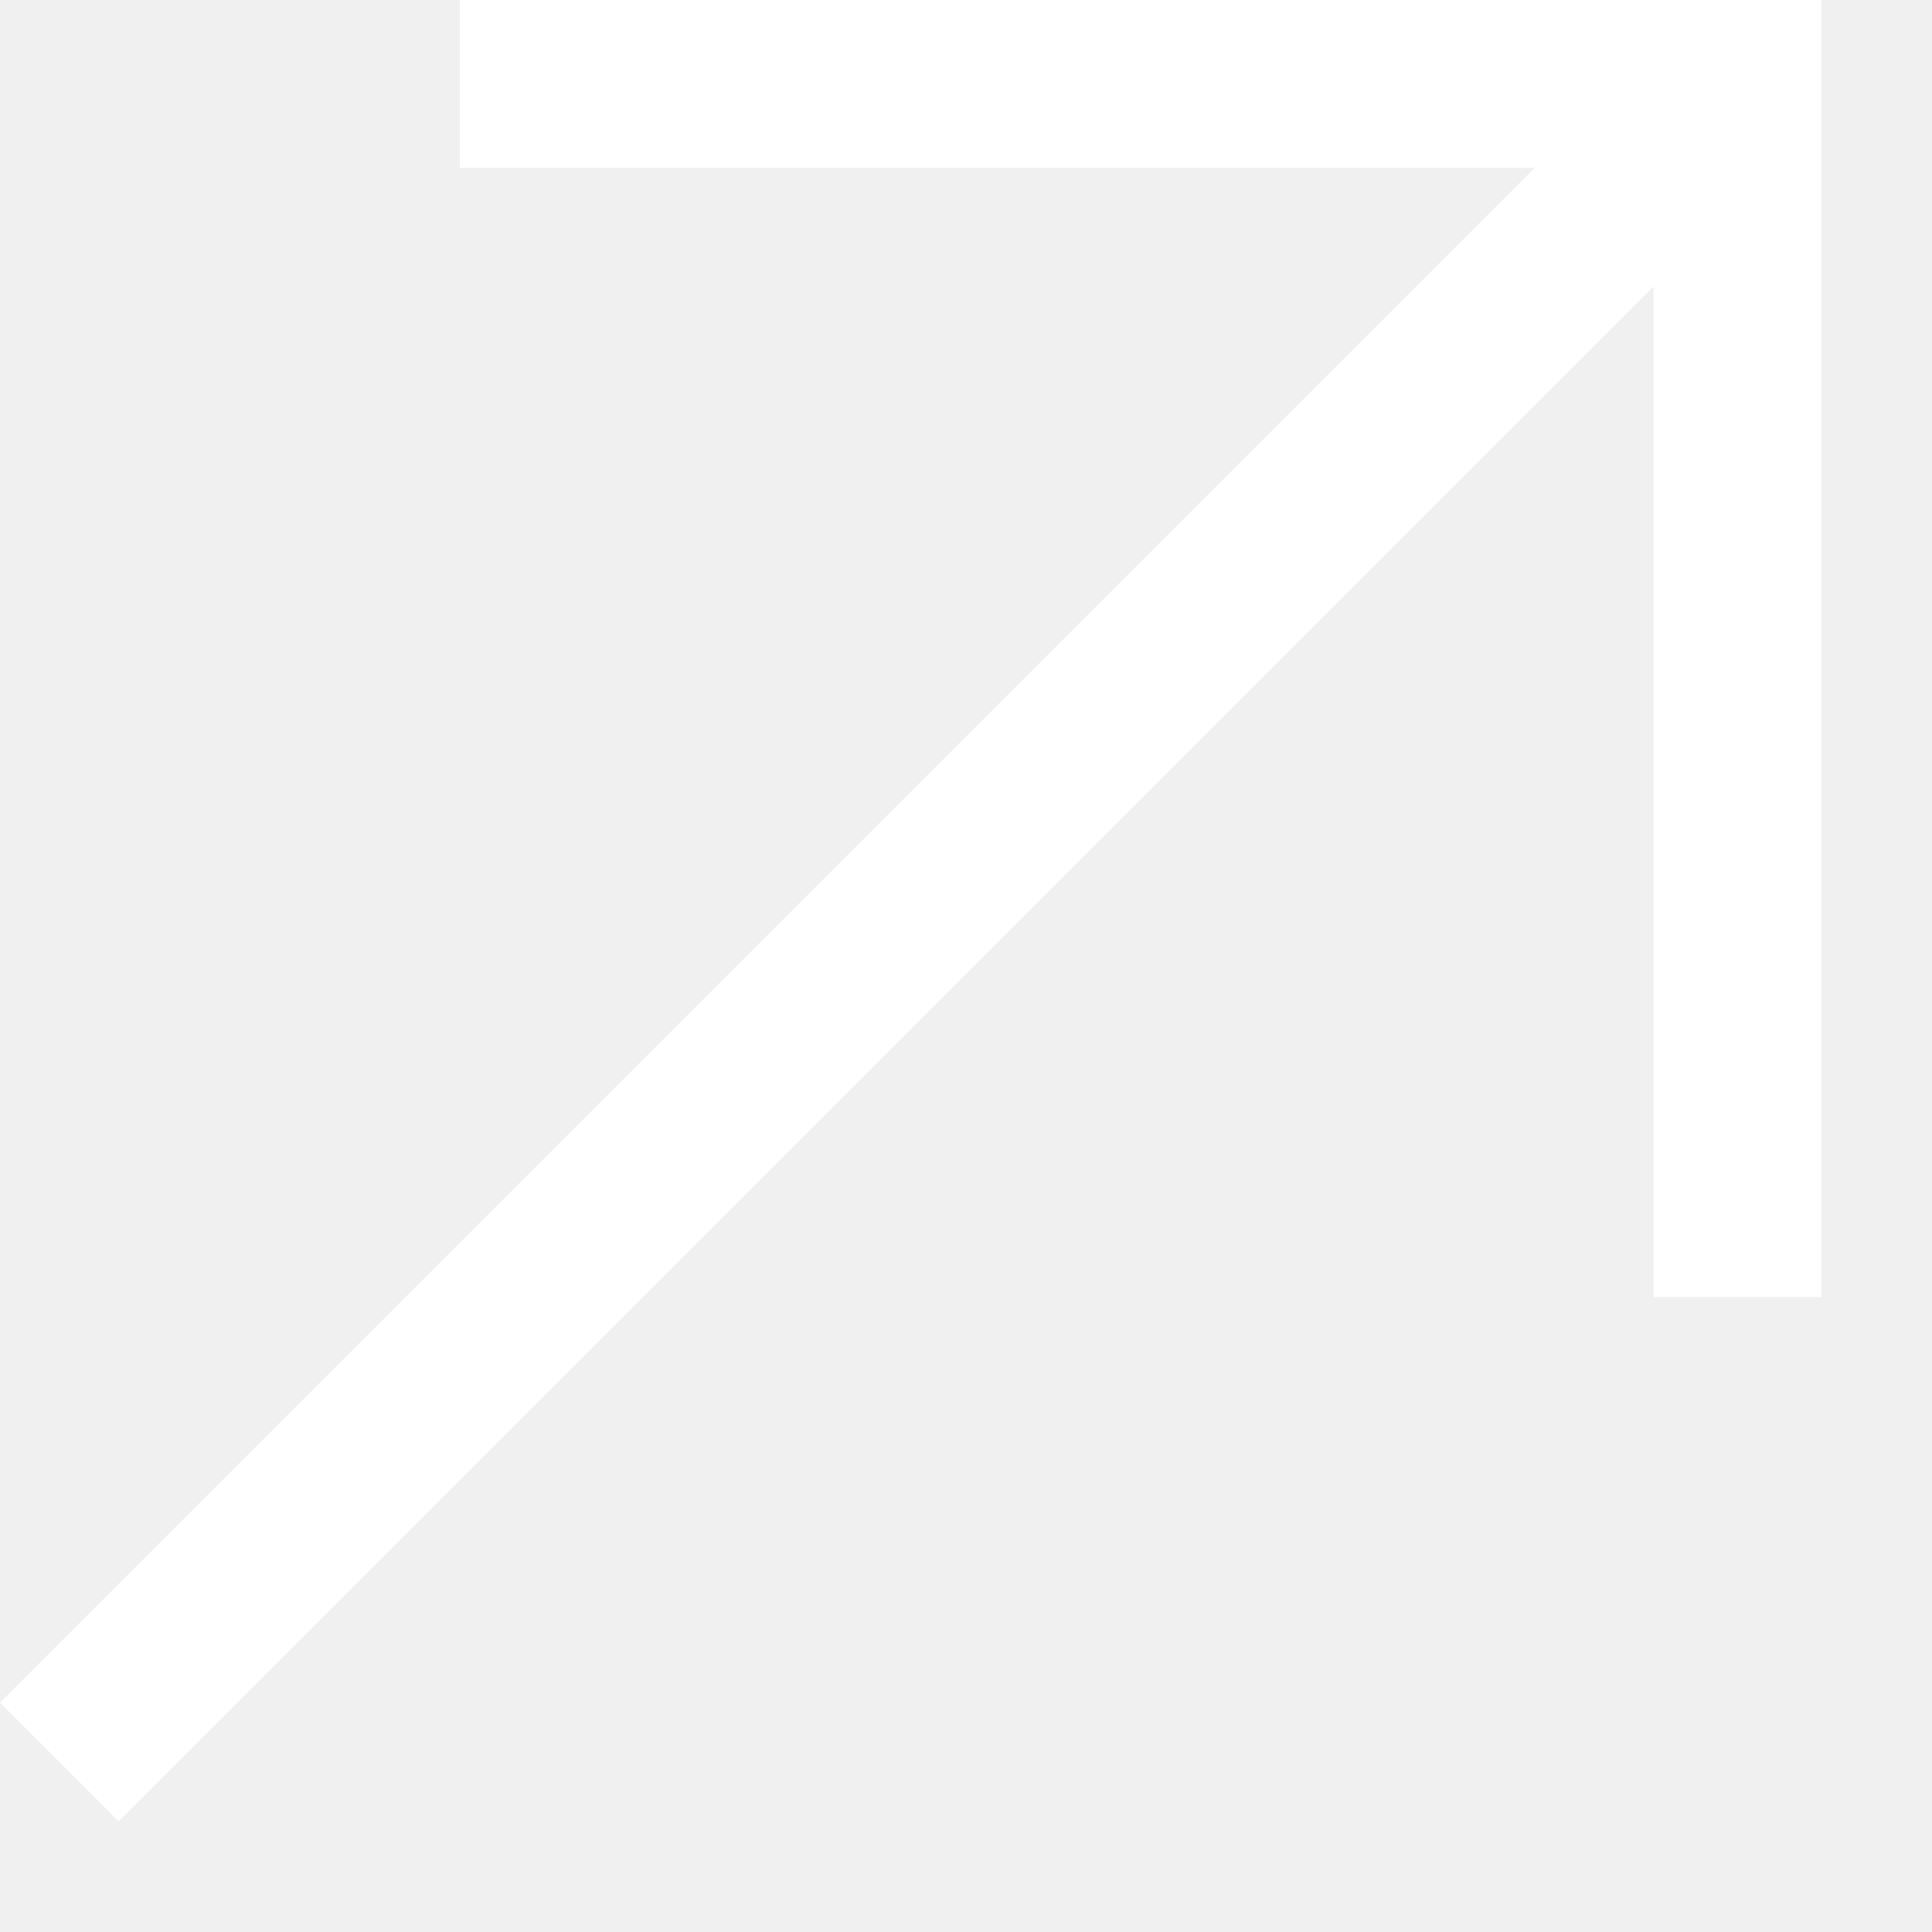
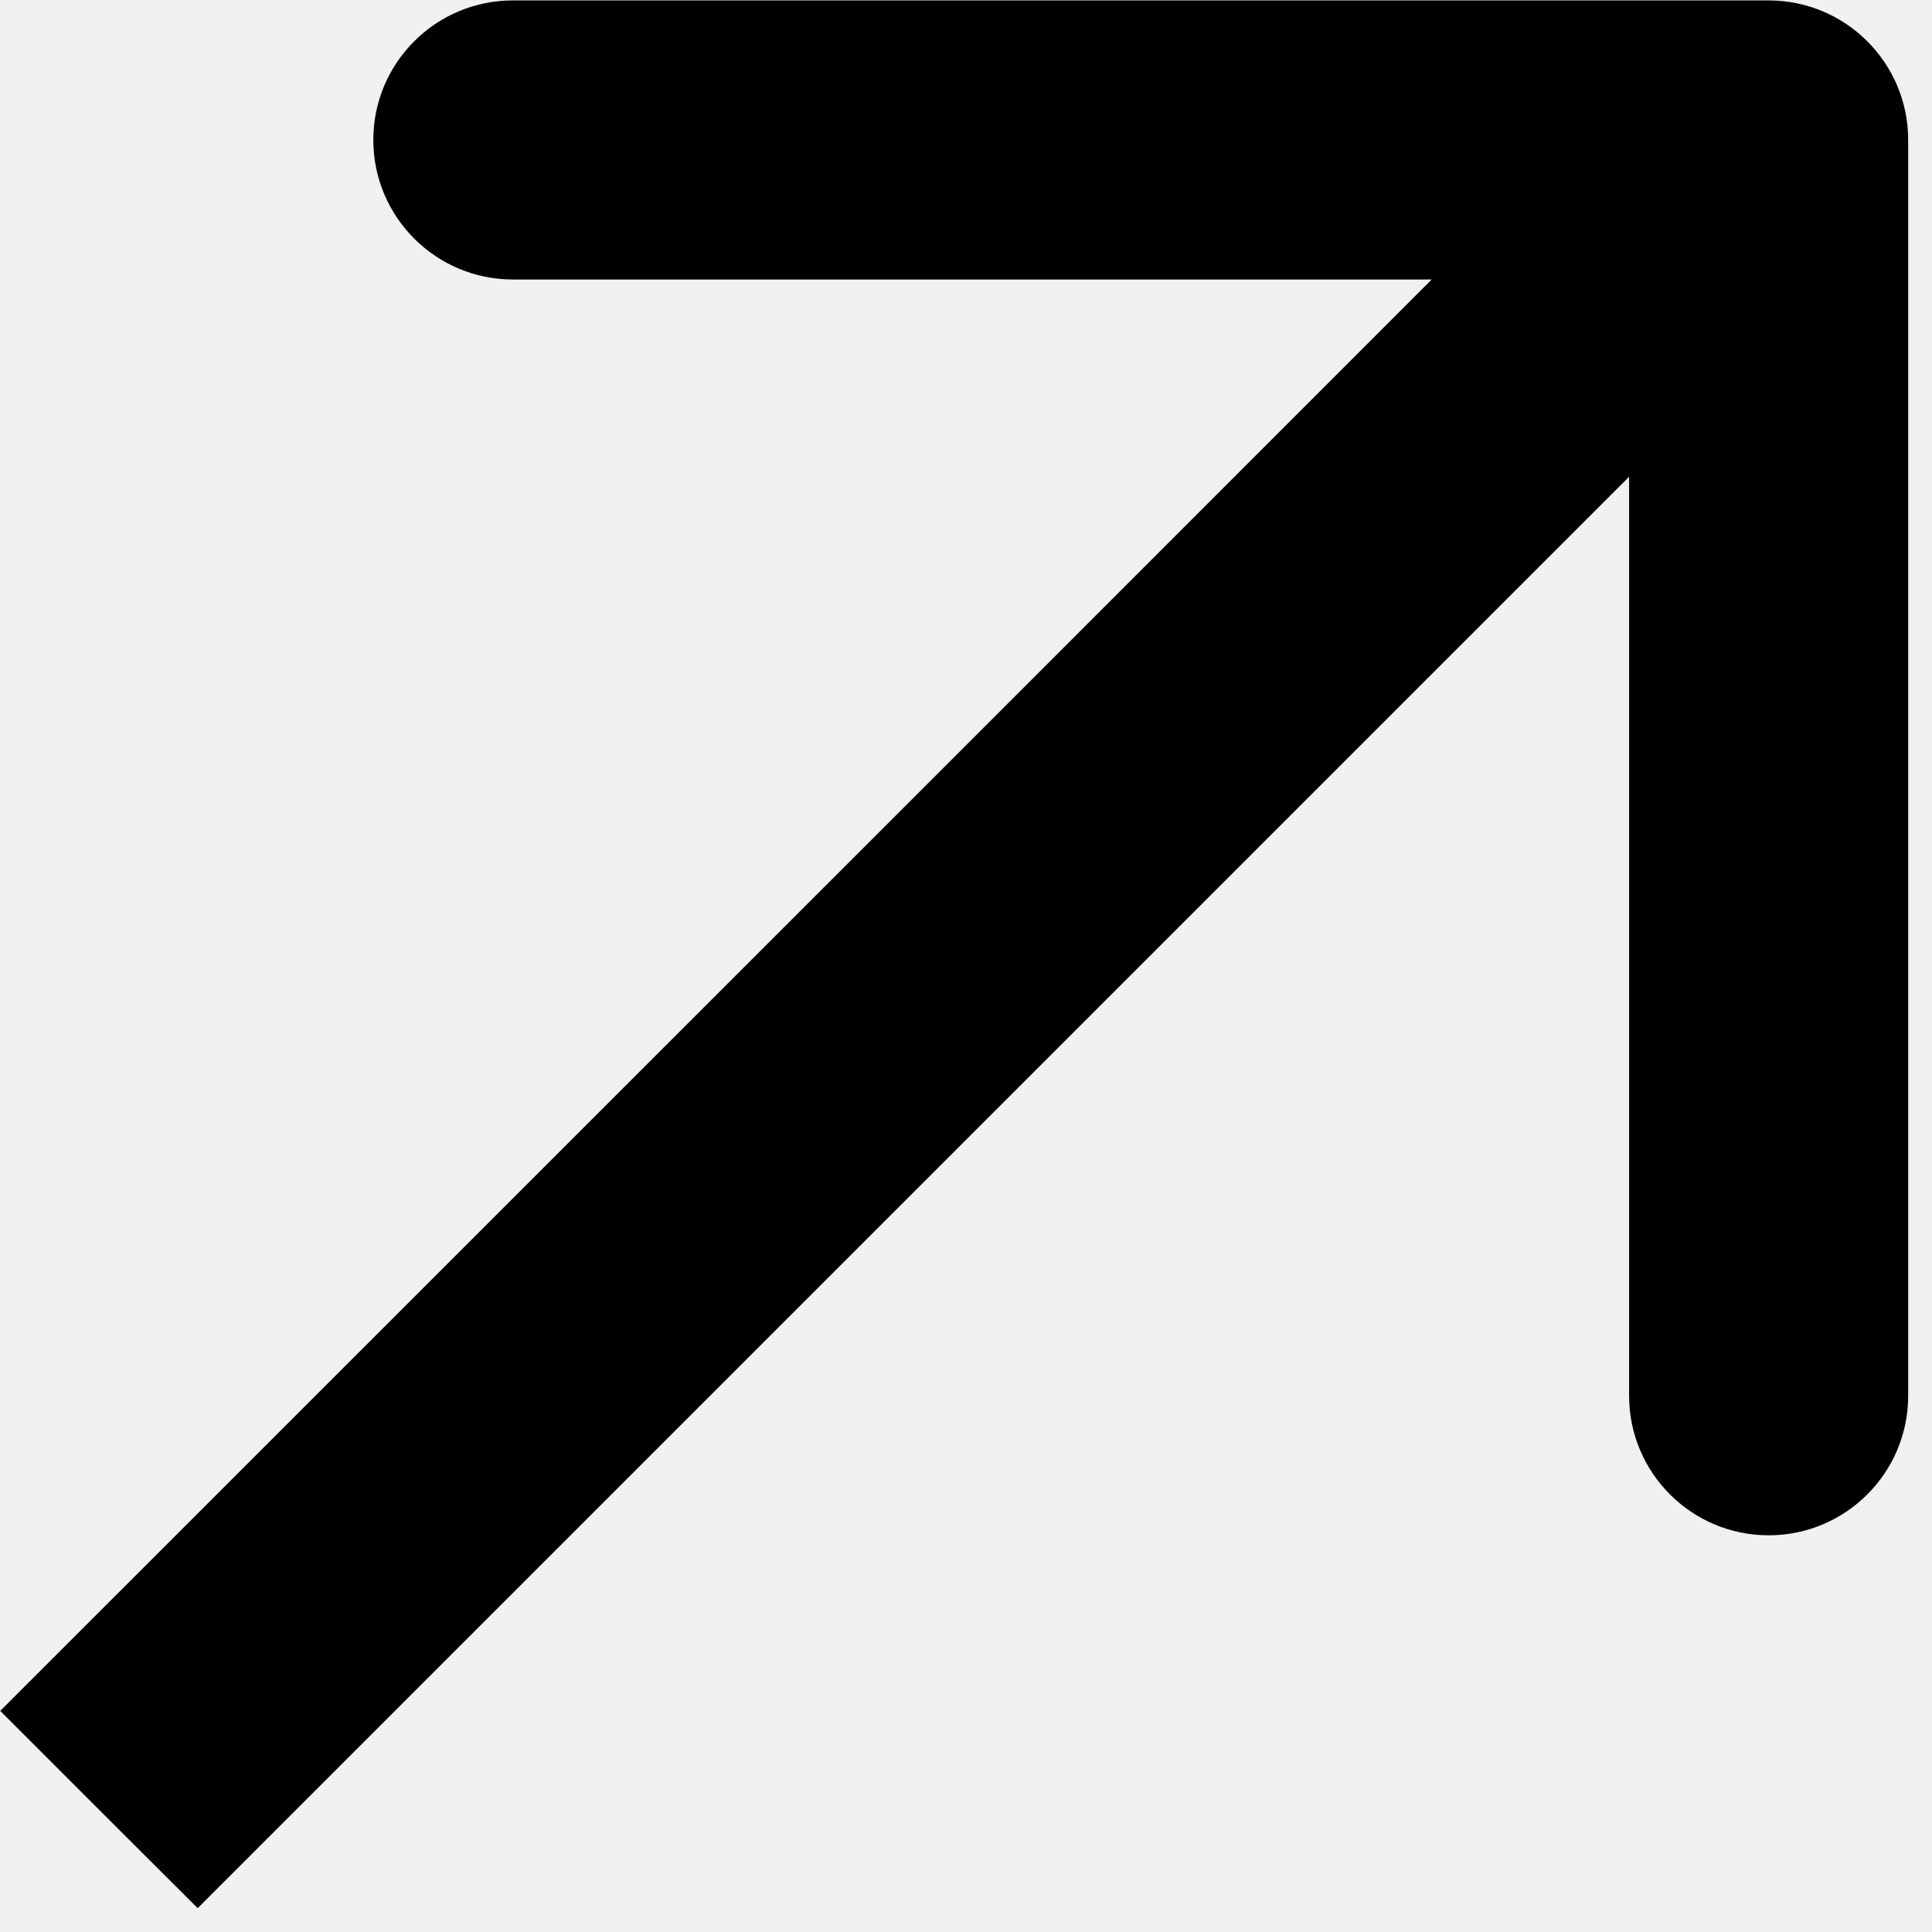
- <svg xmlns="http://www.w3.org/2000/svg" width="15" height="15" viewBox="0 0 15 15" fill="none">
-   <path d="M14.141 10.07H12.838V2.224L0.921 14.141L0 13.22L11.917 1.303H3.57V0H14.141V10.07Z" fill="white" />
+ <svg xmlns="http://www.w3.org/2000/svg" width="9" height="9" viewBox="0 0 9 9" fill="none">
+   <path d="M8.889 0.652C8.889 0.293 8.598 0.002 8.239 0.002L2.389 0.002C2.03 0.002 1.739 0.293 1.739 0.652C1.739 1.01 2.03 1.302 2.389 1.302L7.589 1.302L7.589 6.502C7.589 6.861 7.88 7.152 8.239 7.152C8.598 7.152 8.889 6.861 8.889 6.502L8.889 0.652ZM0.461 8.43L0.921 8.889L5.458 4.352L4.998 3.892L4.539 3.433L0.001 7.97L0.461 8.43ZM4.998 3.892L5.458 4.352L8.699 1.111L8.239 0.652L7.779 0.192L4.539 3.433L4.998 3.892Z" fill="black" />
</svg>
